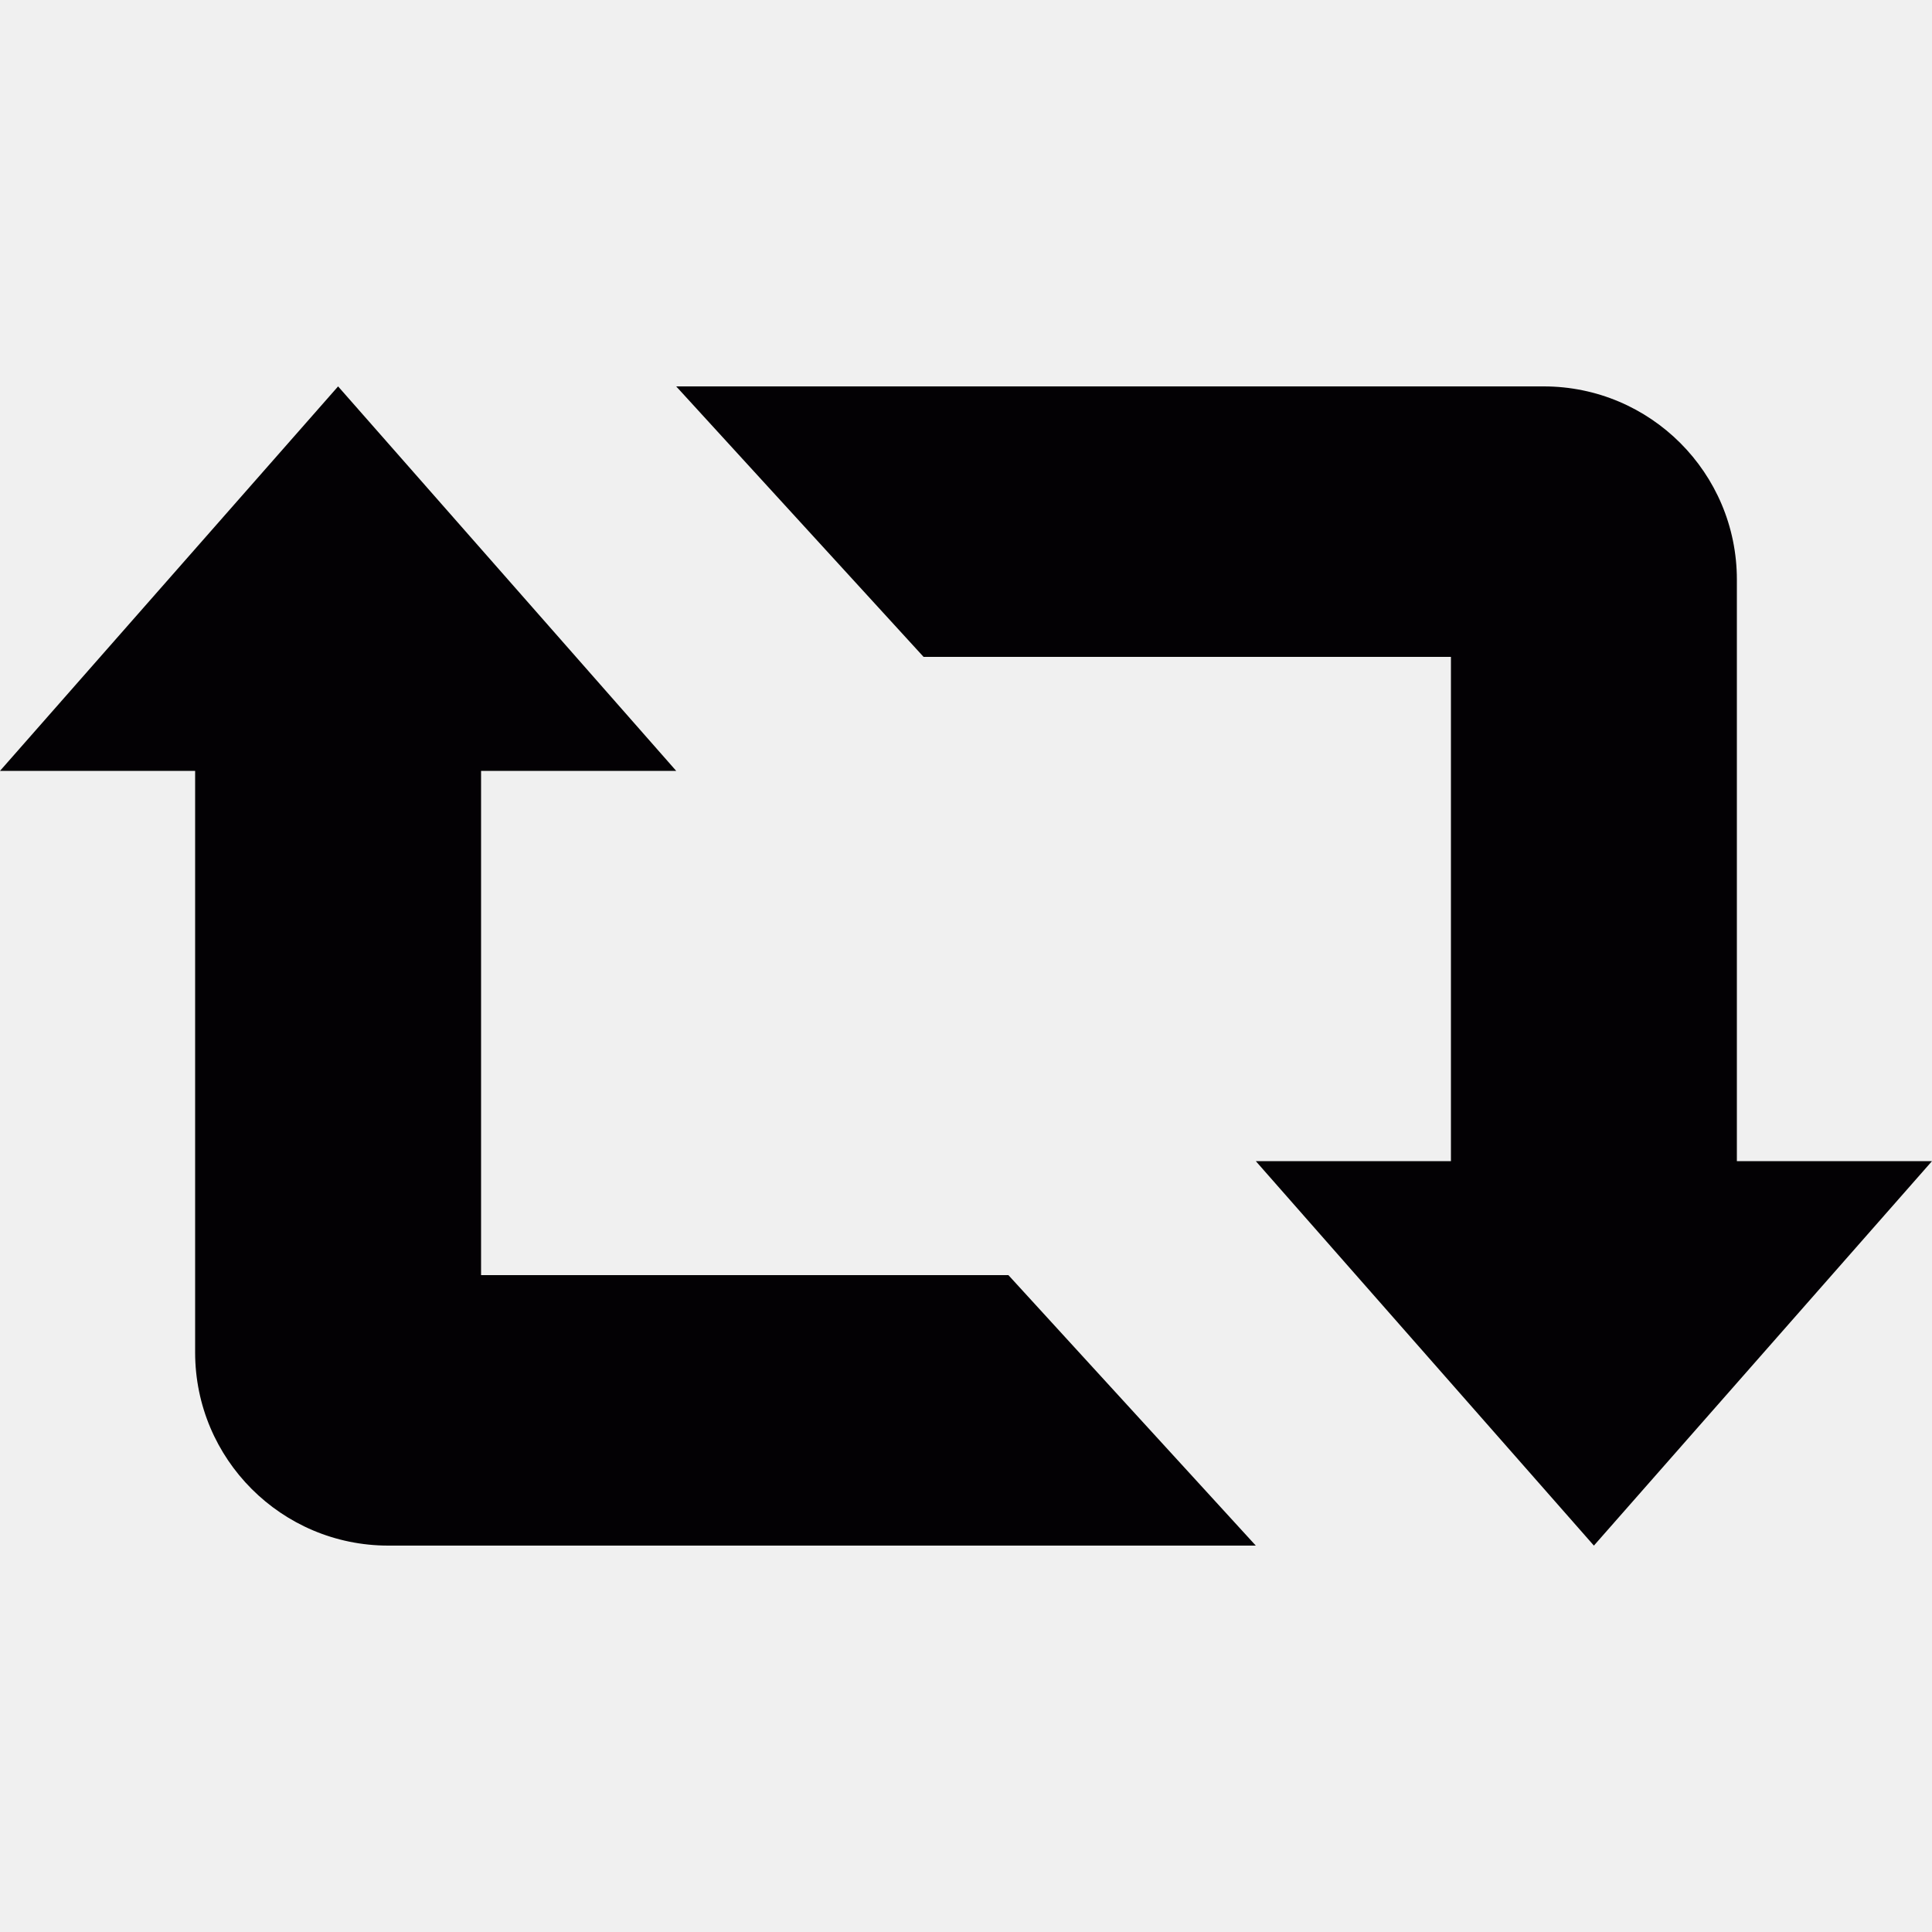
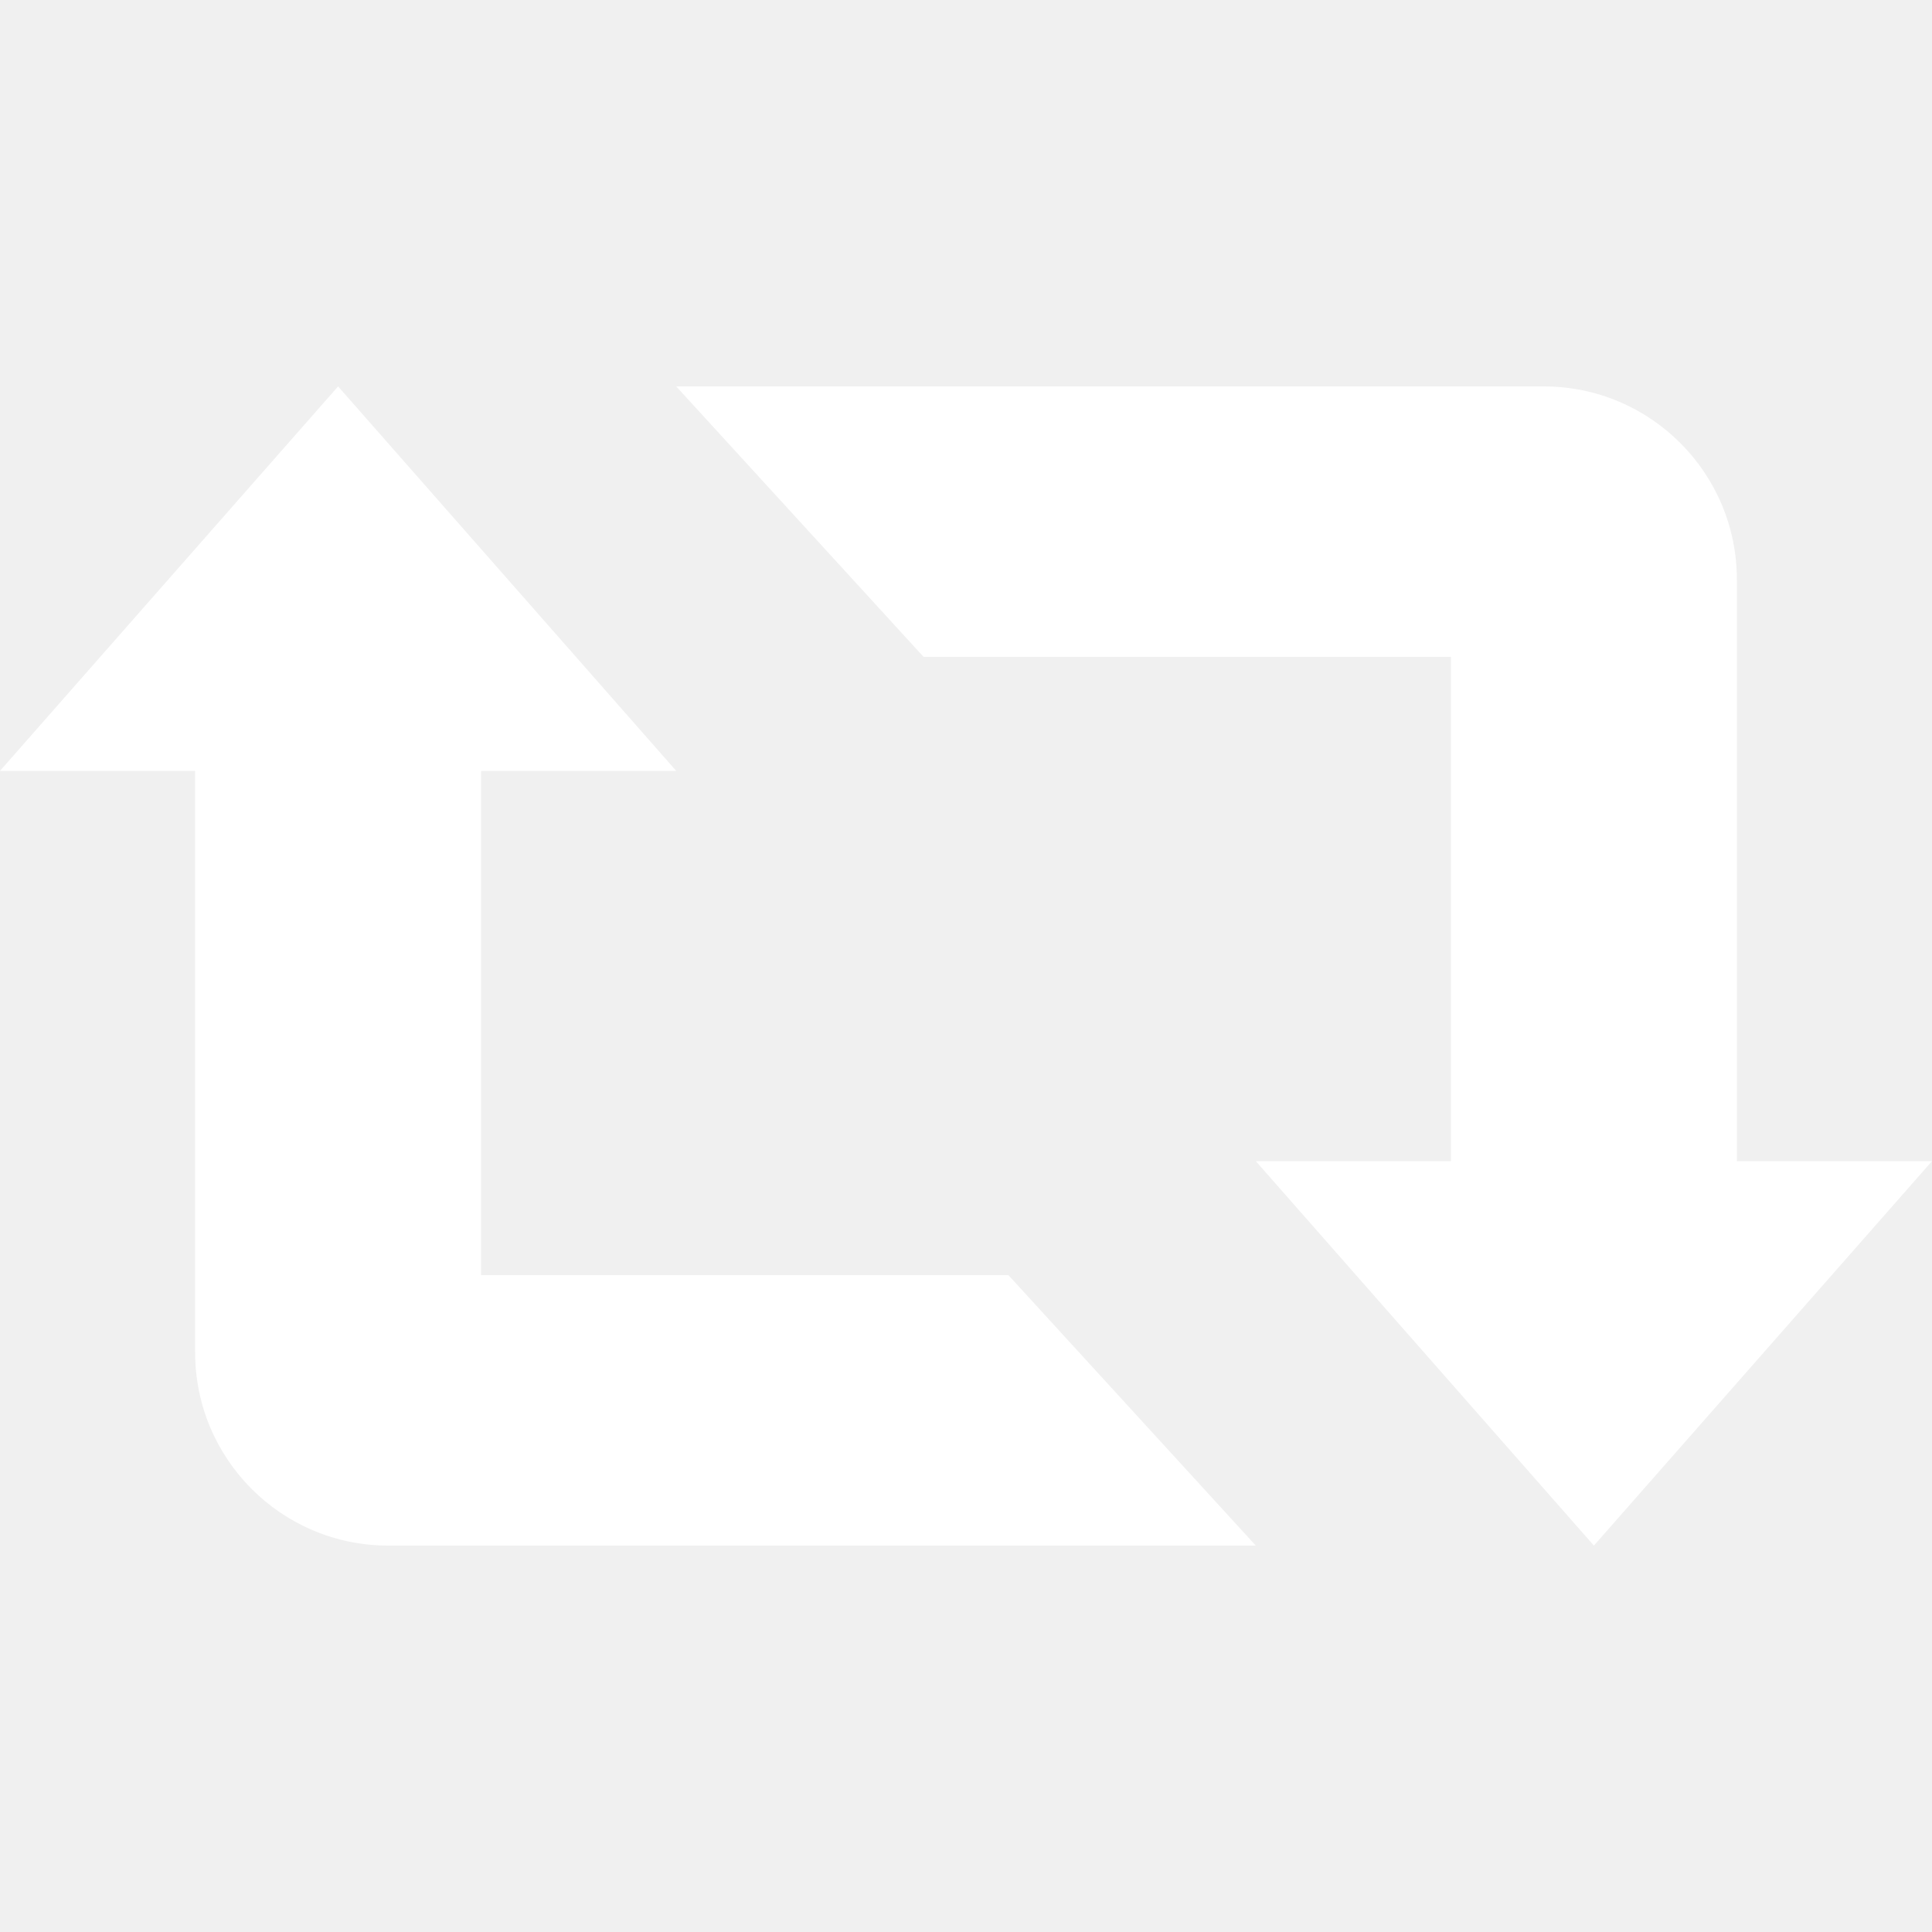
<svg xmlns="http://www.w3.org/2000/svg" viewBox="0 0 100 100">
-   <path d="M24.9 66V39.9H35L17.5 20 0 39.9h10.1V70c0 5.523 4.476 10 10 10H65L52.195 66H24.9zm65-5.9V30c0-5.523-4.477-10-10-10H35l12.804 14H75.1v26.1H65L82.5 80 100 60.1H89.9z" fill="#030104" />
+   <path d="M24.9 66V39.9H35L17.5 20 0 39.9h10.1V70c0 5.523 4.476 10 10 10H65L52.195 66H24.9zm65-5.9V30c0-5.523-4.477-10-10-10H35l12.804 14H75.1v26.1H65L82.5 80 100 60.1H89.9z" fill="#fff" />
</svg>
